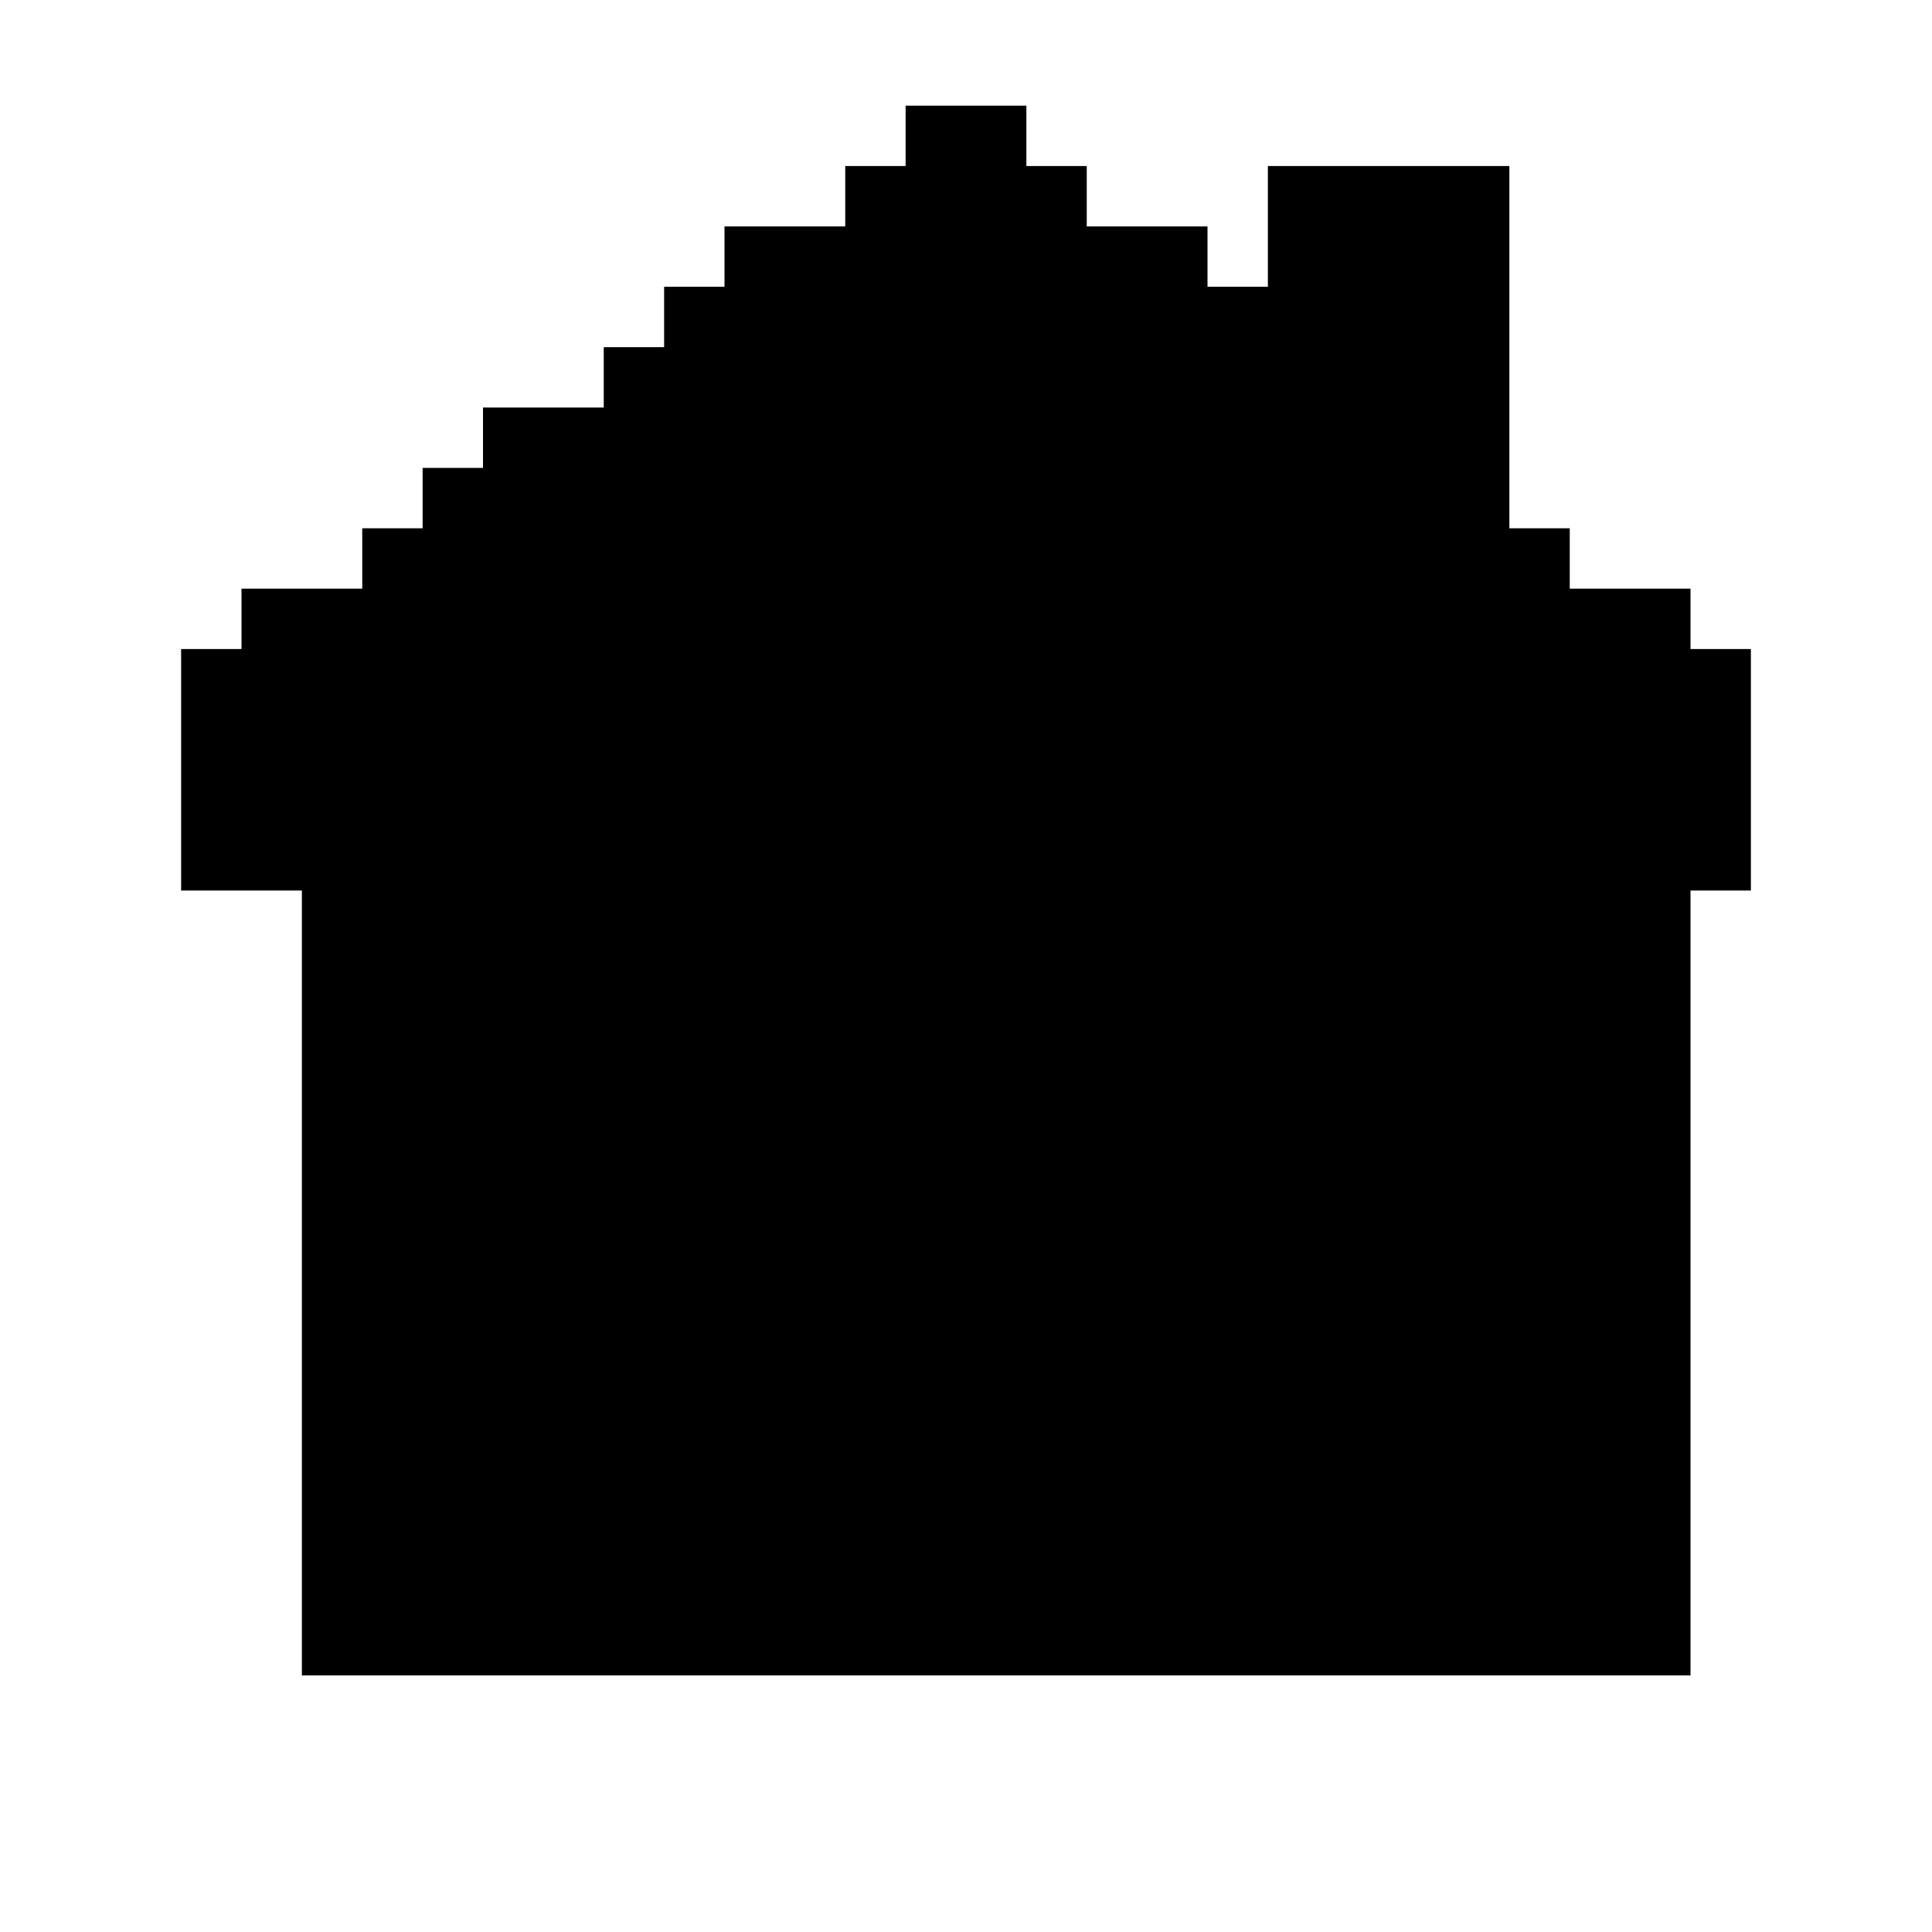
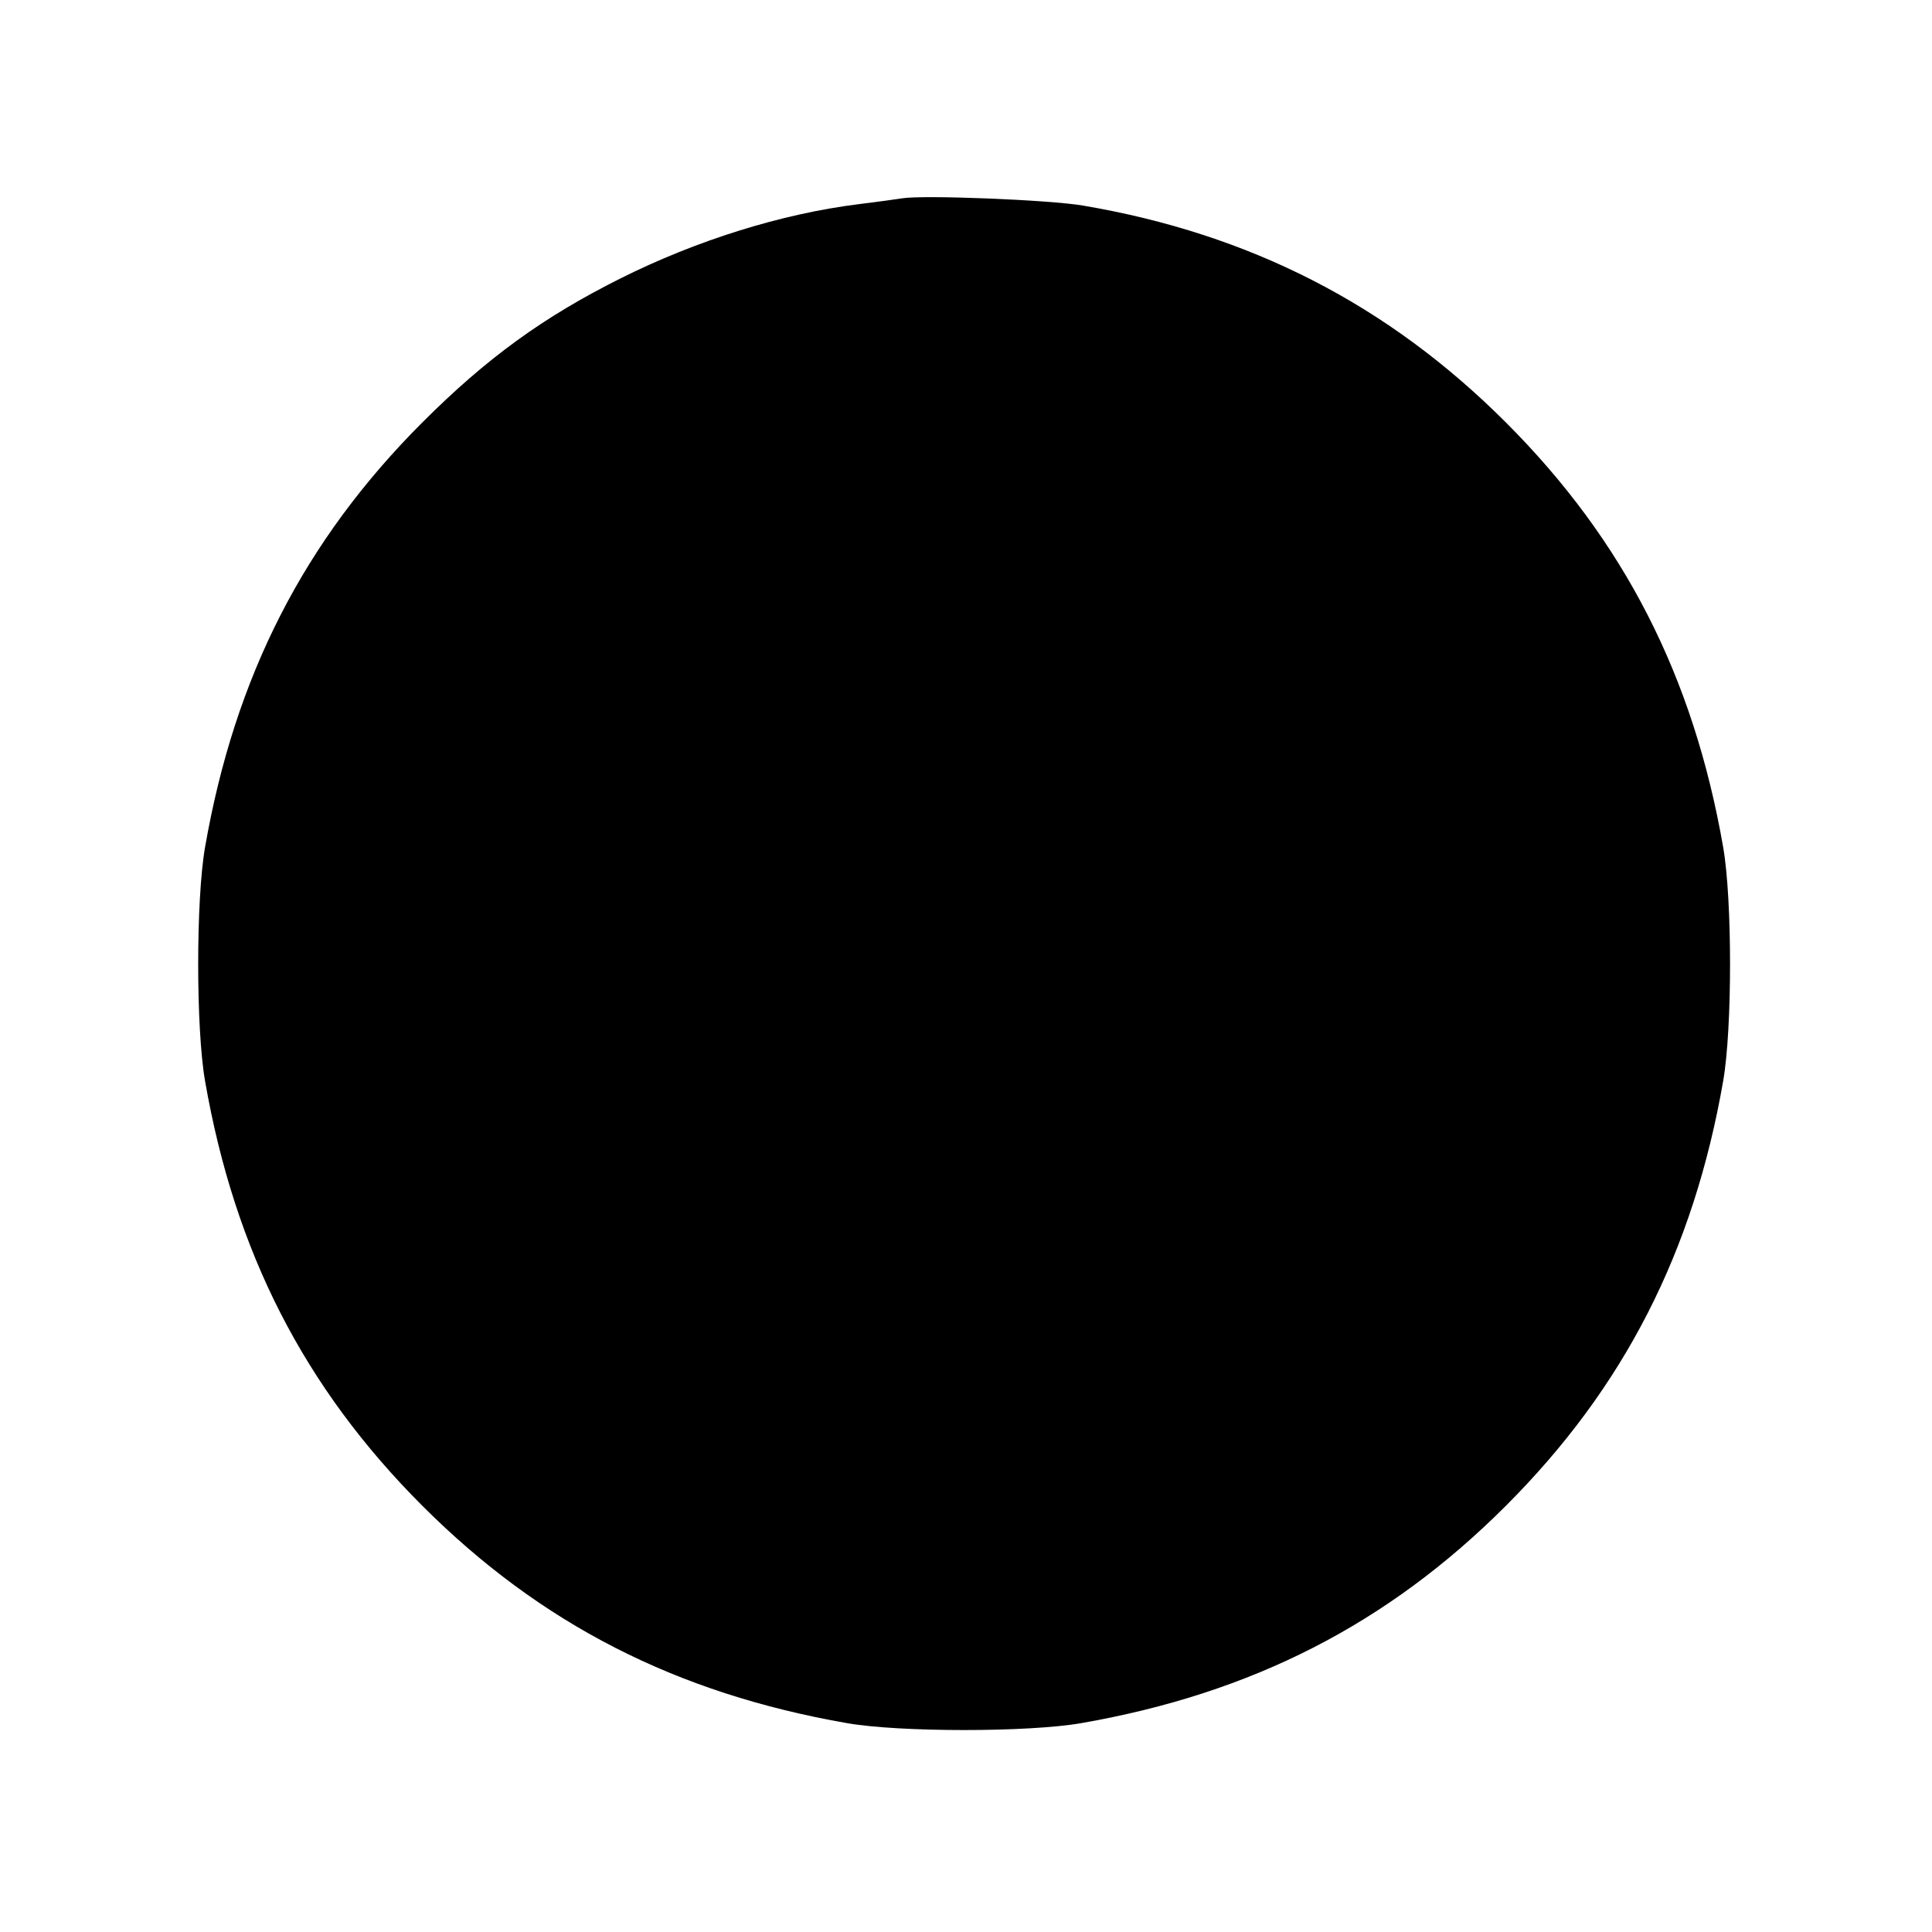
<svg xmlns="http://www.w3.org/2000/svg" width="512" height="512" viewBox="0 0 512 512" version="1.1">
-   <path d="M 240 36 L 240 44 232 44 L 224 44 224 52 L 224 60 208 60 L 192 60 192 68 L 192 76 184 76 L 176 76 176 84 L 176 92 168 92 L 160 92 160 100 L 160 108 144 108 L 128 108 128 116 L 128 124 120 124 L 112 124 112 132 L 112 140 104 140 L 96 140 96 148 L 96 156 80 156 L 64 156 64 164 L 64 172 56 172 L 48 172 48 204 L 48 236 64 236 L 80 236 80 340 L 80 444 264 444 L 448 444 448 340 L 448 236 456 236 L 464 236 464 204 L 464 172 456 172 L 448 172 448 164 L 448 156 432 156 L 416 156 416 148 L 416 140 408 140 L 400 140 400 92 L 400 44 368 44 L 336 44 336 60 L 336 76 328 76 L 320 76 320 68 L 320 60 304 60 L 288 60 288 52 L 288 44 280 44 L 272 44 272 36 L 272 28 256 28 L 240 28 240 36" stroke="none" fill="black" fill-rule="evenodd" />
+   <path d="M 239 52.566 C 237.625 52.802, 232.450 53.499, 227.500 54.116 C 207.187 56.648, 184.695 63.658, 164.500 73.751 C 143.982 84.005, 128.948 94.927, 111.938 111.938 C 80.620 143.256, 62.229 179.209, 54.337 224.543 C 51.915 238.454, 51.915 272.546, 54.337 286.457 C 62.229 331.791, 80.620 367.744, 111.938 399.062 C 143.256 430.380, 179.209 448.771, 224.543 456.663 C 238.454 459.085, 272.546 459.085, 286.457 456.663 C 331.791 448.771, 367.744 430.380, 399.062 399.062 C 430.380 367.744, 448.771 331.791, 456.663 286.457 C 459.085 272.546, 459.085 238.454, 456.663 224.543 C 448.771 179.209, 430.380 143.256, 399.062 111.938 C 367.869 80.745, 331.303 61.997, 286.986 54.475 C 278.023 52.953, 244.509 51.620, 239 52.566" stroke="none" fill="black" fill-rule="evenodd" />
</svg>
